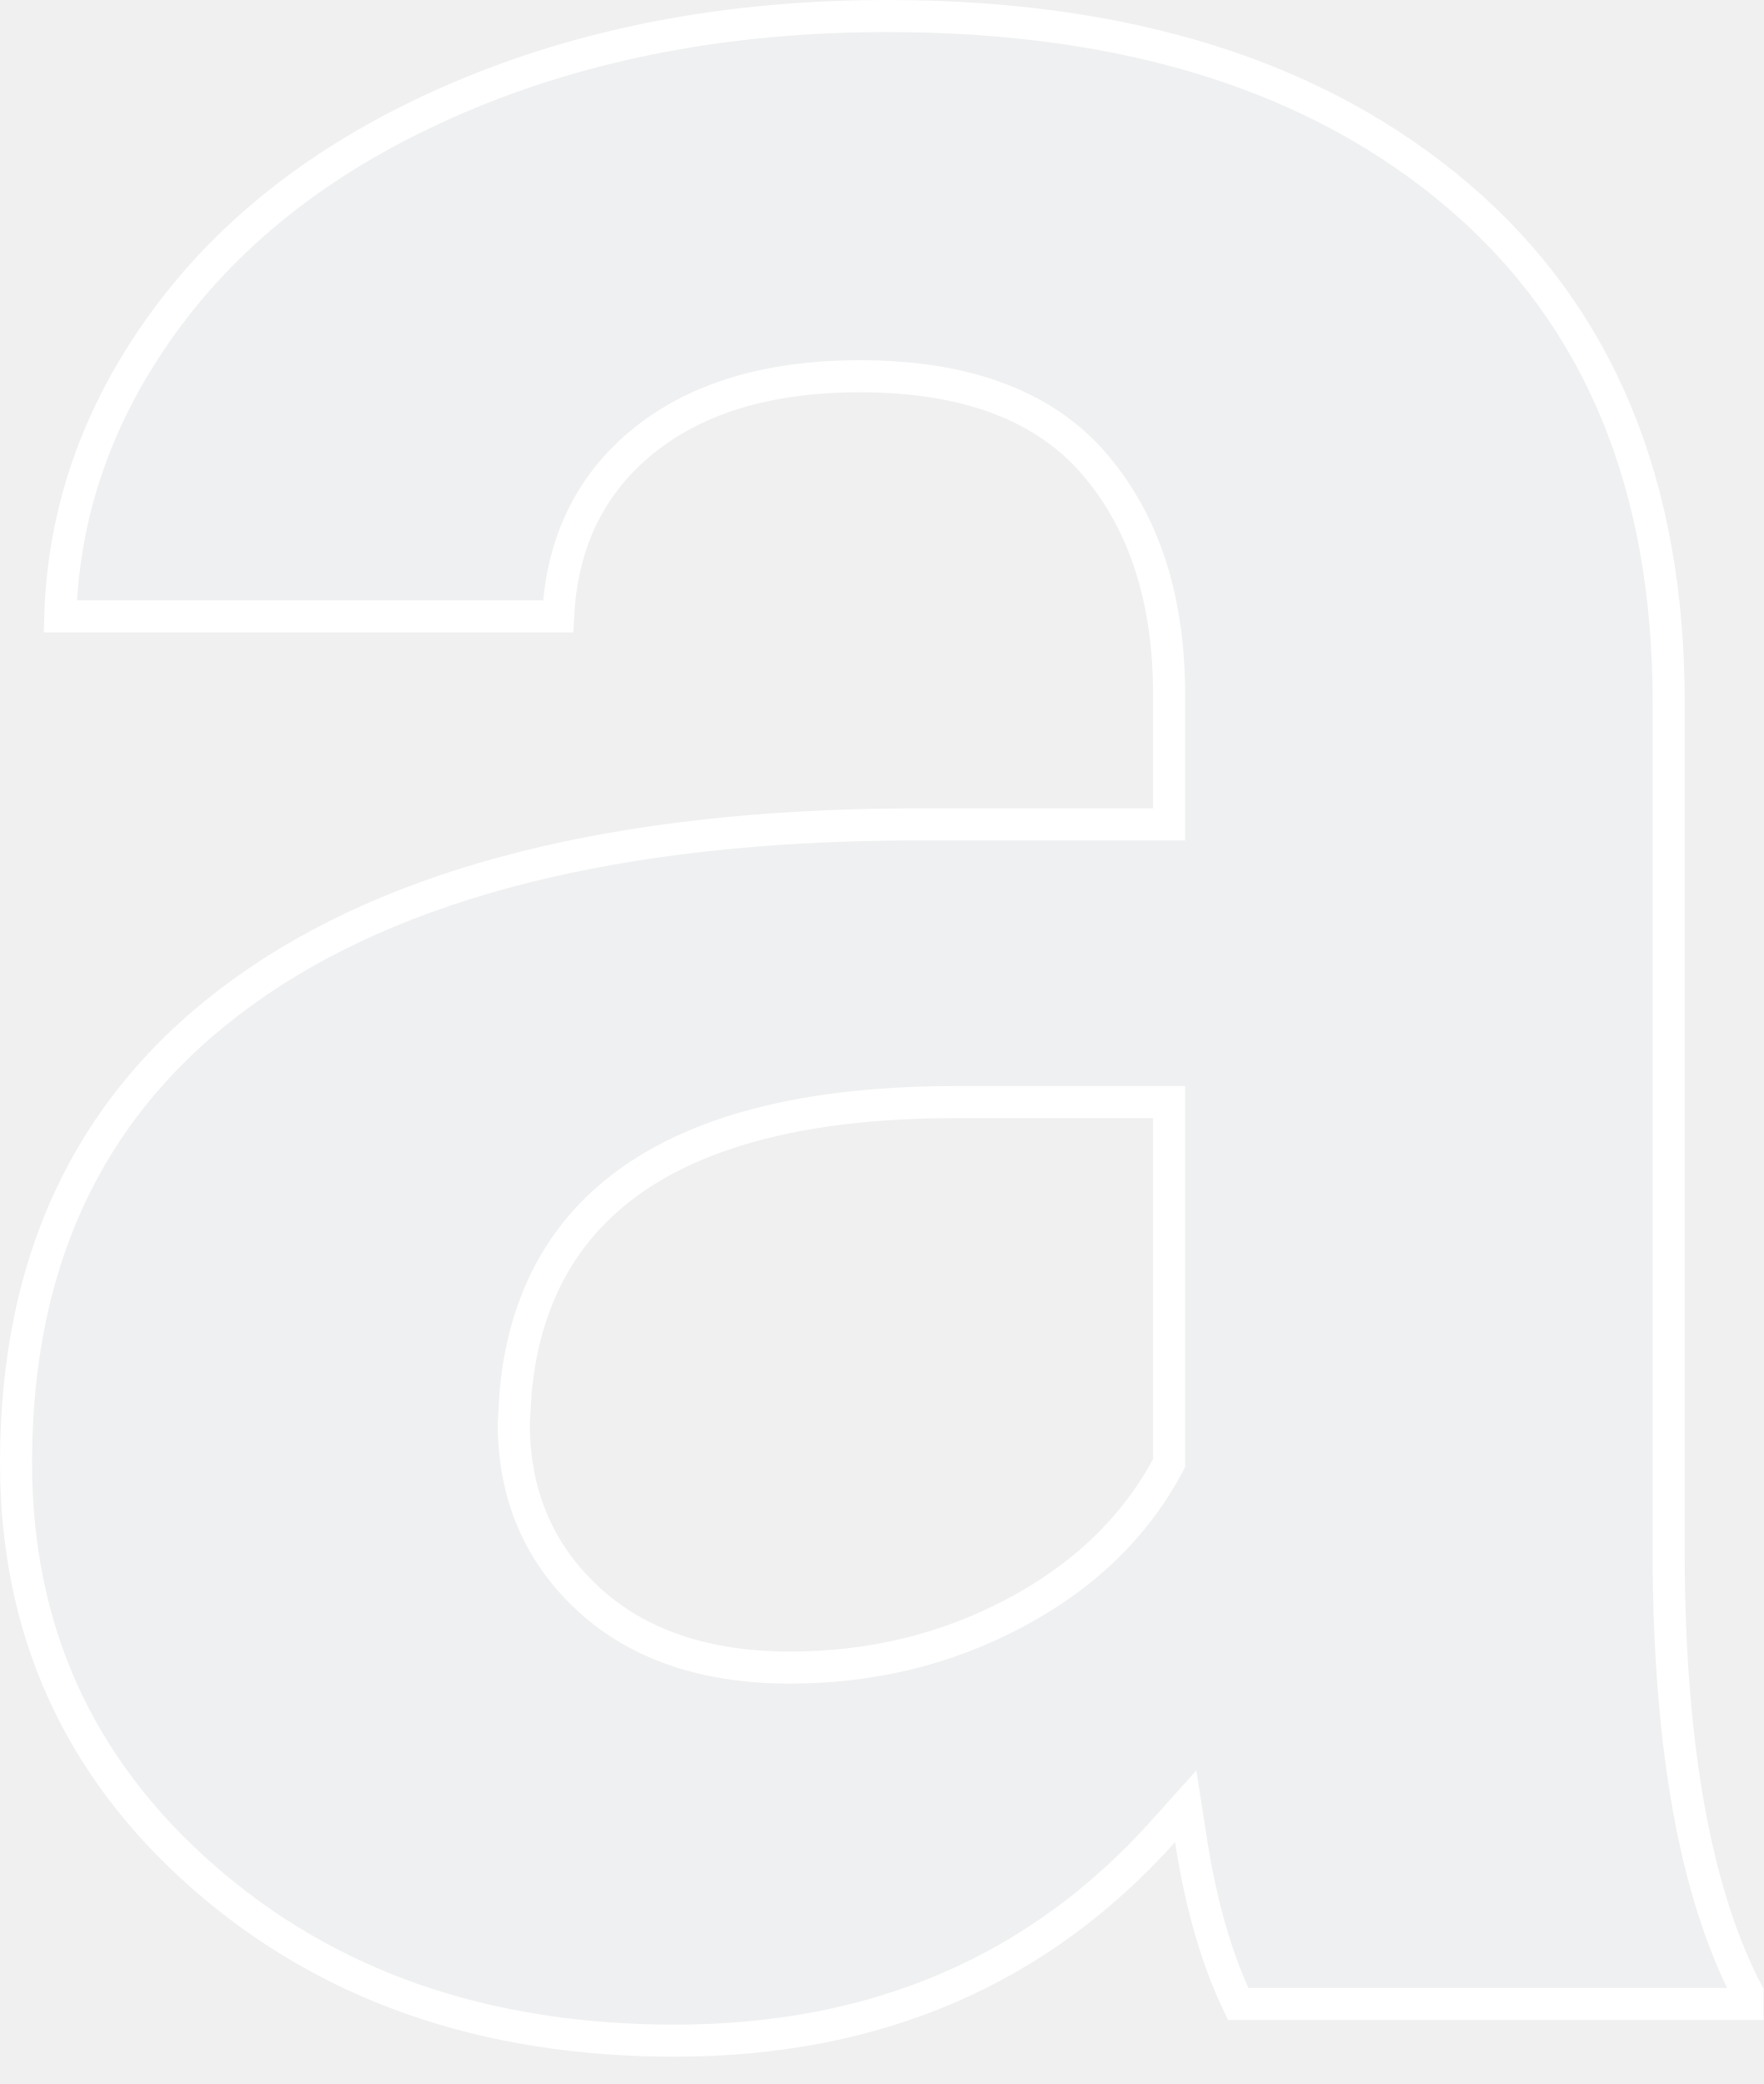
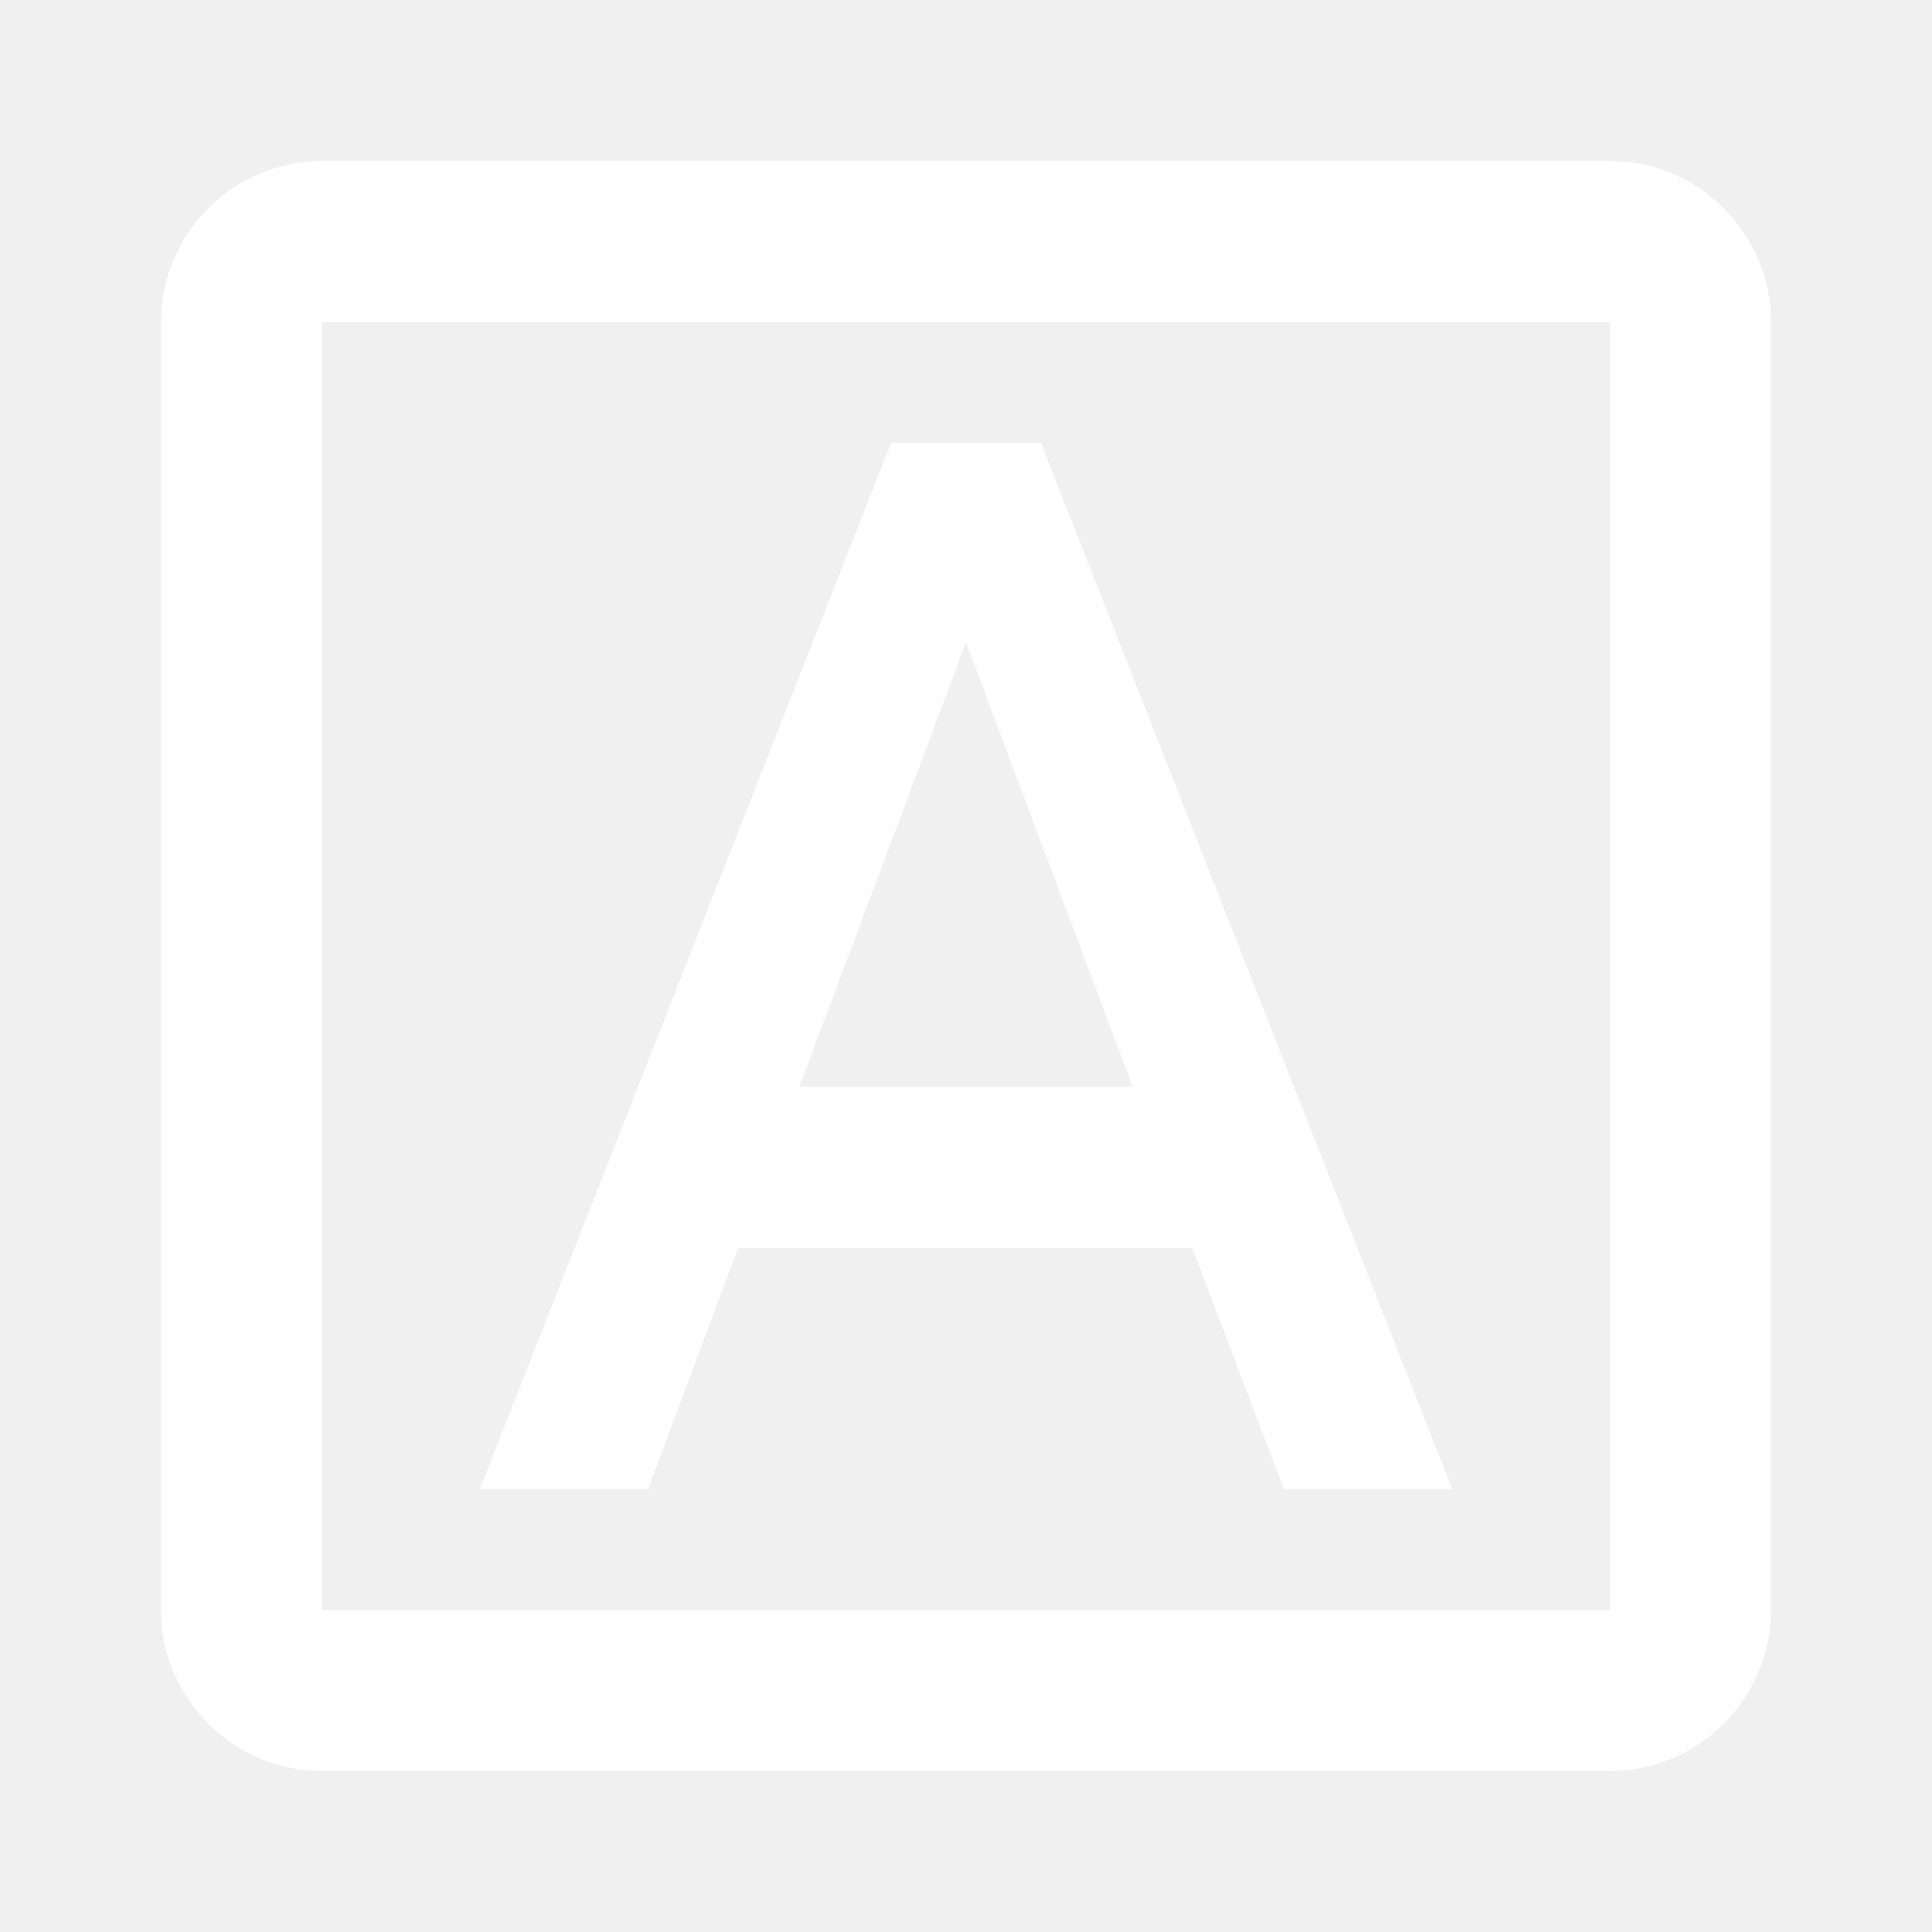
- <svg xmlns="http://www.w3.org/2000/svg" width="55px" height="65px" viewBox="0 0 55 65" version="1.1">
+ <svg xmlns="http://www.w3.org/2000/svg" width="24px" height="24px" viewBox="0 0 24 24" version="1.1">
  <defs />
-   <g id="landing-page" stroke="none" stroke-width="1" fill="none" fill-rule="evenodd" fill-opacity="0.1">
-     <g id="Extra-large:-Desktops---12-col" transform="translate(-197, -5541)" fill="#E6F2FF" stroke="#FFFFFF">
-       <g id="Group-42-Copy" transform="translate(0, 4708)">
-         <g id="Group-17" transform="translate(165, 231)">
-           <path d="M70.616,664.504 L86.5,664.504 L86.5,664.156 C84.894,661.065 84.08,656.587 84.042,650.711 L84.042,623.897 C84.042,617.1 81.861,611.857 77.499,608.126 C73.118,604.379 67.183,602.5 59.672,602.5 C54.706,602.5 50.237,603.354 46.262,605.061 C42.301,606.761 39.248,609.097 37.093,612.07 C35.047,614.892 33.978,617.94 33.88,621.225 L49.407,621.225 C49.516,618.989 50.363,617.188 51.945,615.854 C53.625,614.437 55.921,613.735 58.814,613.735 C62.112,613.735 64.567,614.644 66.14,616.483 C67.691,618.295 68.462,620.697 68.462,623.668 L68.462,627.713 L67.962,627.713 L60.36,627.713 C51.27,627.751 44.346,629.498 39.582,632.936 C34.856,636.346 32.5,641.224 32.5,647.624 C32.5,652.816 34.43,657.101 38.305,660.512 C42.193,663.936 47.097,665.648 53.04,665.648 C59.303,665.648 64.37,663.476 68.275,659.124 L68.98,658.339 L69.142,659.382 C69.456,661.409 69.949,663.116 70.616,664.504 Z M56.641,654.012 C54.008,654.012 51.904,653.305 50.357,651.879 C48.804,650.449 48.023,648.619 48.024,646.394 L48.082,645.405 C48.644,639.389 53.285,636.375 61.787,636.375 L68.462,636.375 L68.462,647.636 L68.401,647.747 C67.362,649.667 65.764,651.194 63.621,652.325 C61.49,653.45 59.161,654.012 56.641,654.012 Z" id="a" />
+   <g id="icon/styleguide" stroke="none" stroke-width="1" fill="none" fill-rule="evenodd">
+     <g id="outline-font_download-24px">
+       <g id="Bounding_Boxes">
+         <polygon id="Shape" points="0 0 24 0 24 24 0 24" />
+       </g>
+       <g id="Outline" transform="translate(2, 2)" fill="#FFFFFF" fill-rule="nonzero">
+         <g id="Group">
+           <path d="M7.17,13.5 L12.81,13.5 L13.95,16.5 L16.04,16.5 L10.93,3.5 L9.07,3.5 L3.96,16.5 L6.05,16.5 L7.17,13.5 Z M10,5.98 L12.07,11.5 L7.93,11.5 L10,5.98 Z" id="Shape" />
+           <path d="M18,0 L2,0 C0.9,0 0,0.9 0,2 L0,18 C0,19.1 0.9,20 2,20 L18,20 C19.1,20 20,19.1 20,18 L20,2 C20,0.9 19.1,0 18,0 Z M18,18 L2,18 L2,2 L18,2 L18,18 Z" id="Shape" />
        </g>
      </g>
    </g>
  </g>
</svg>
